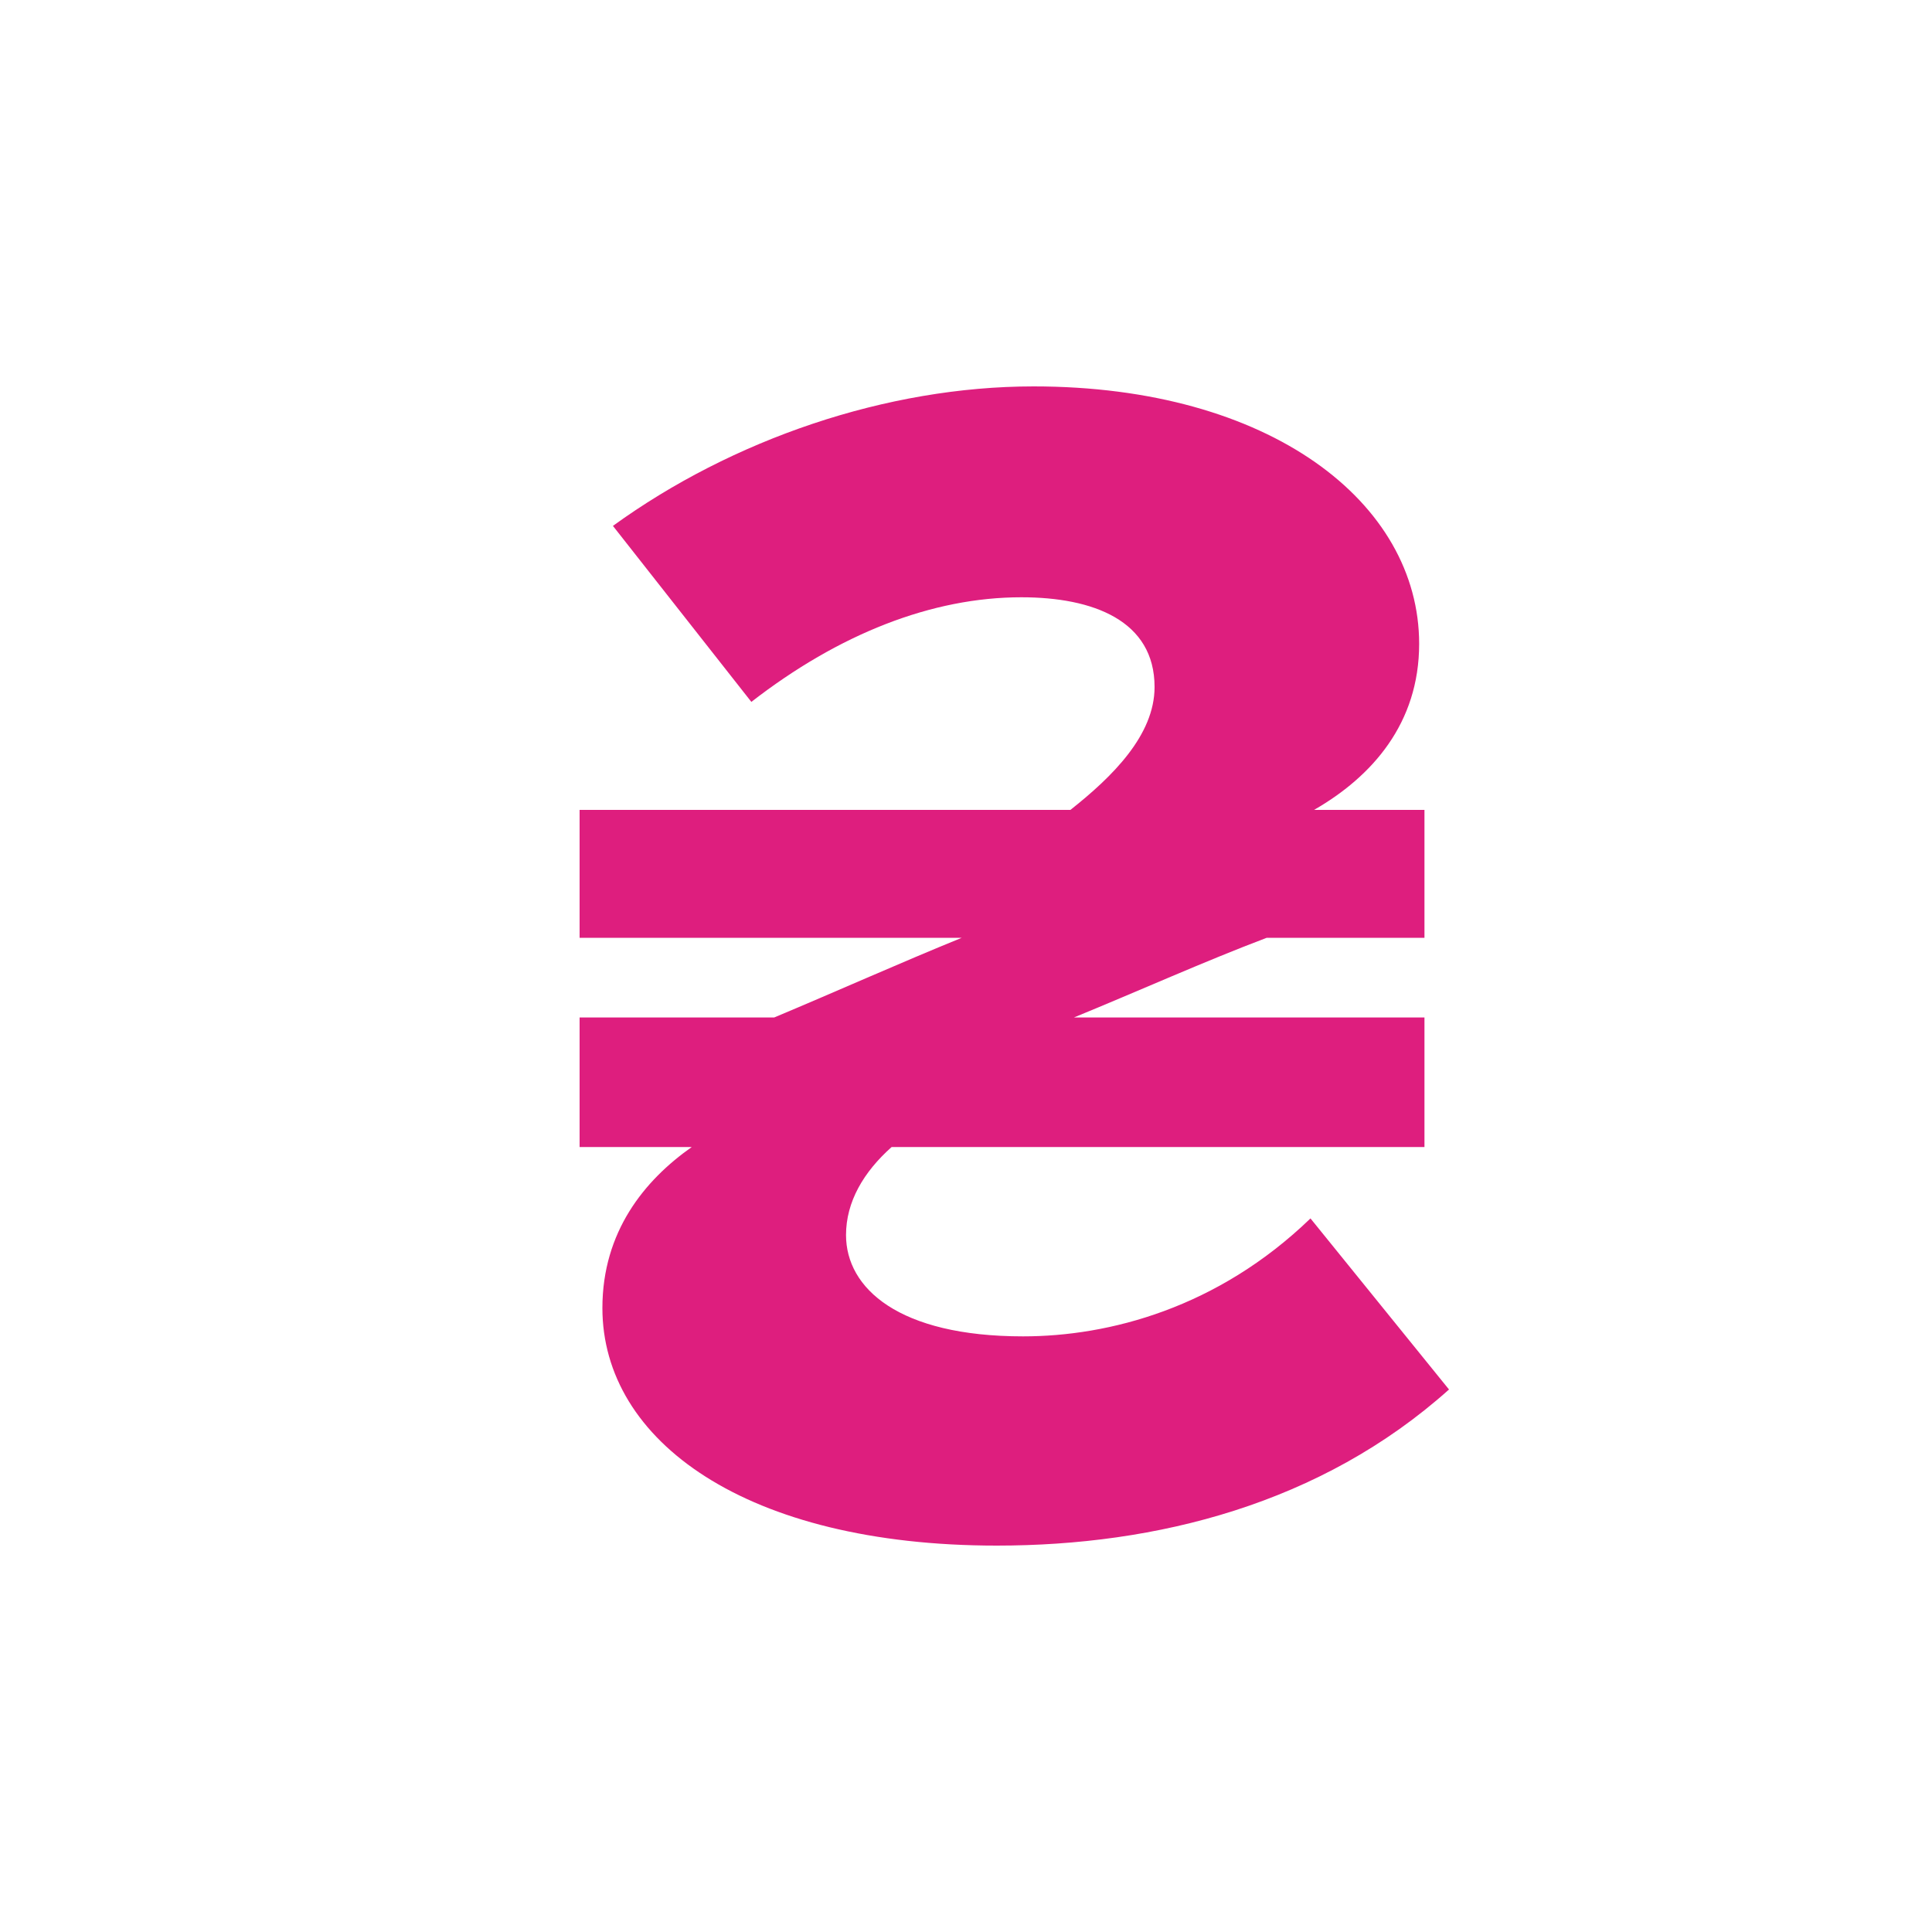
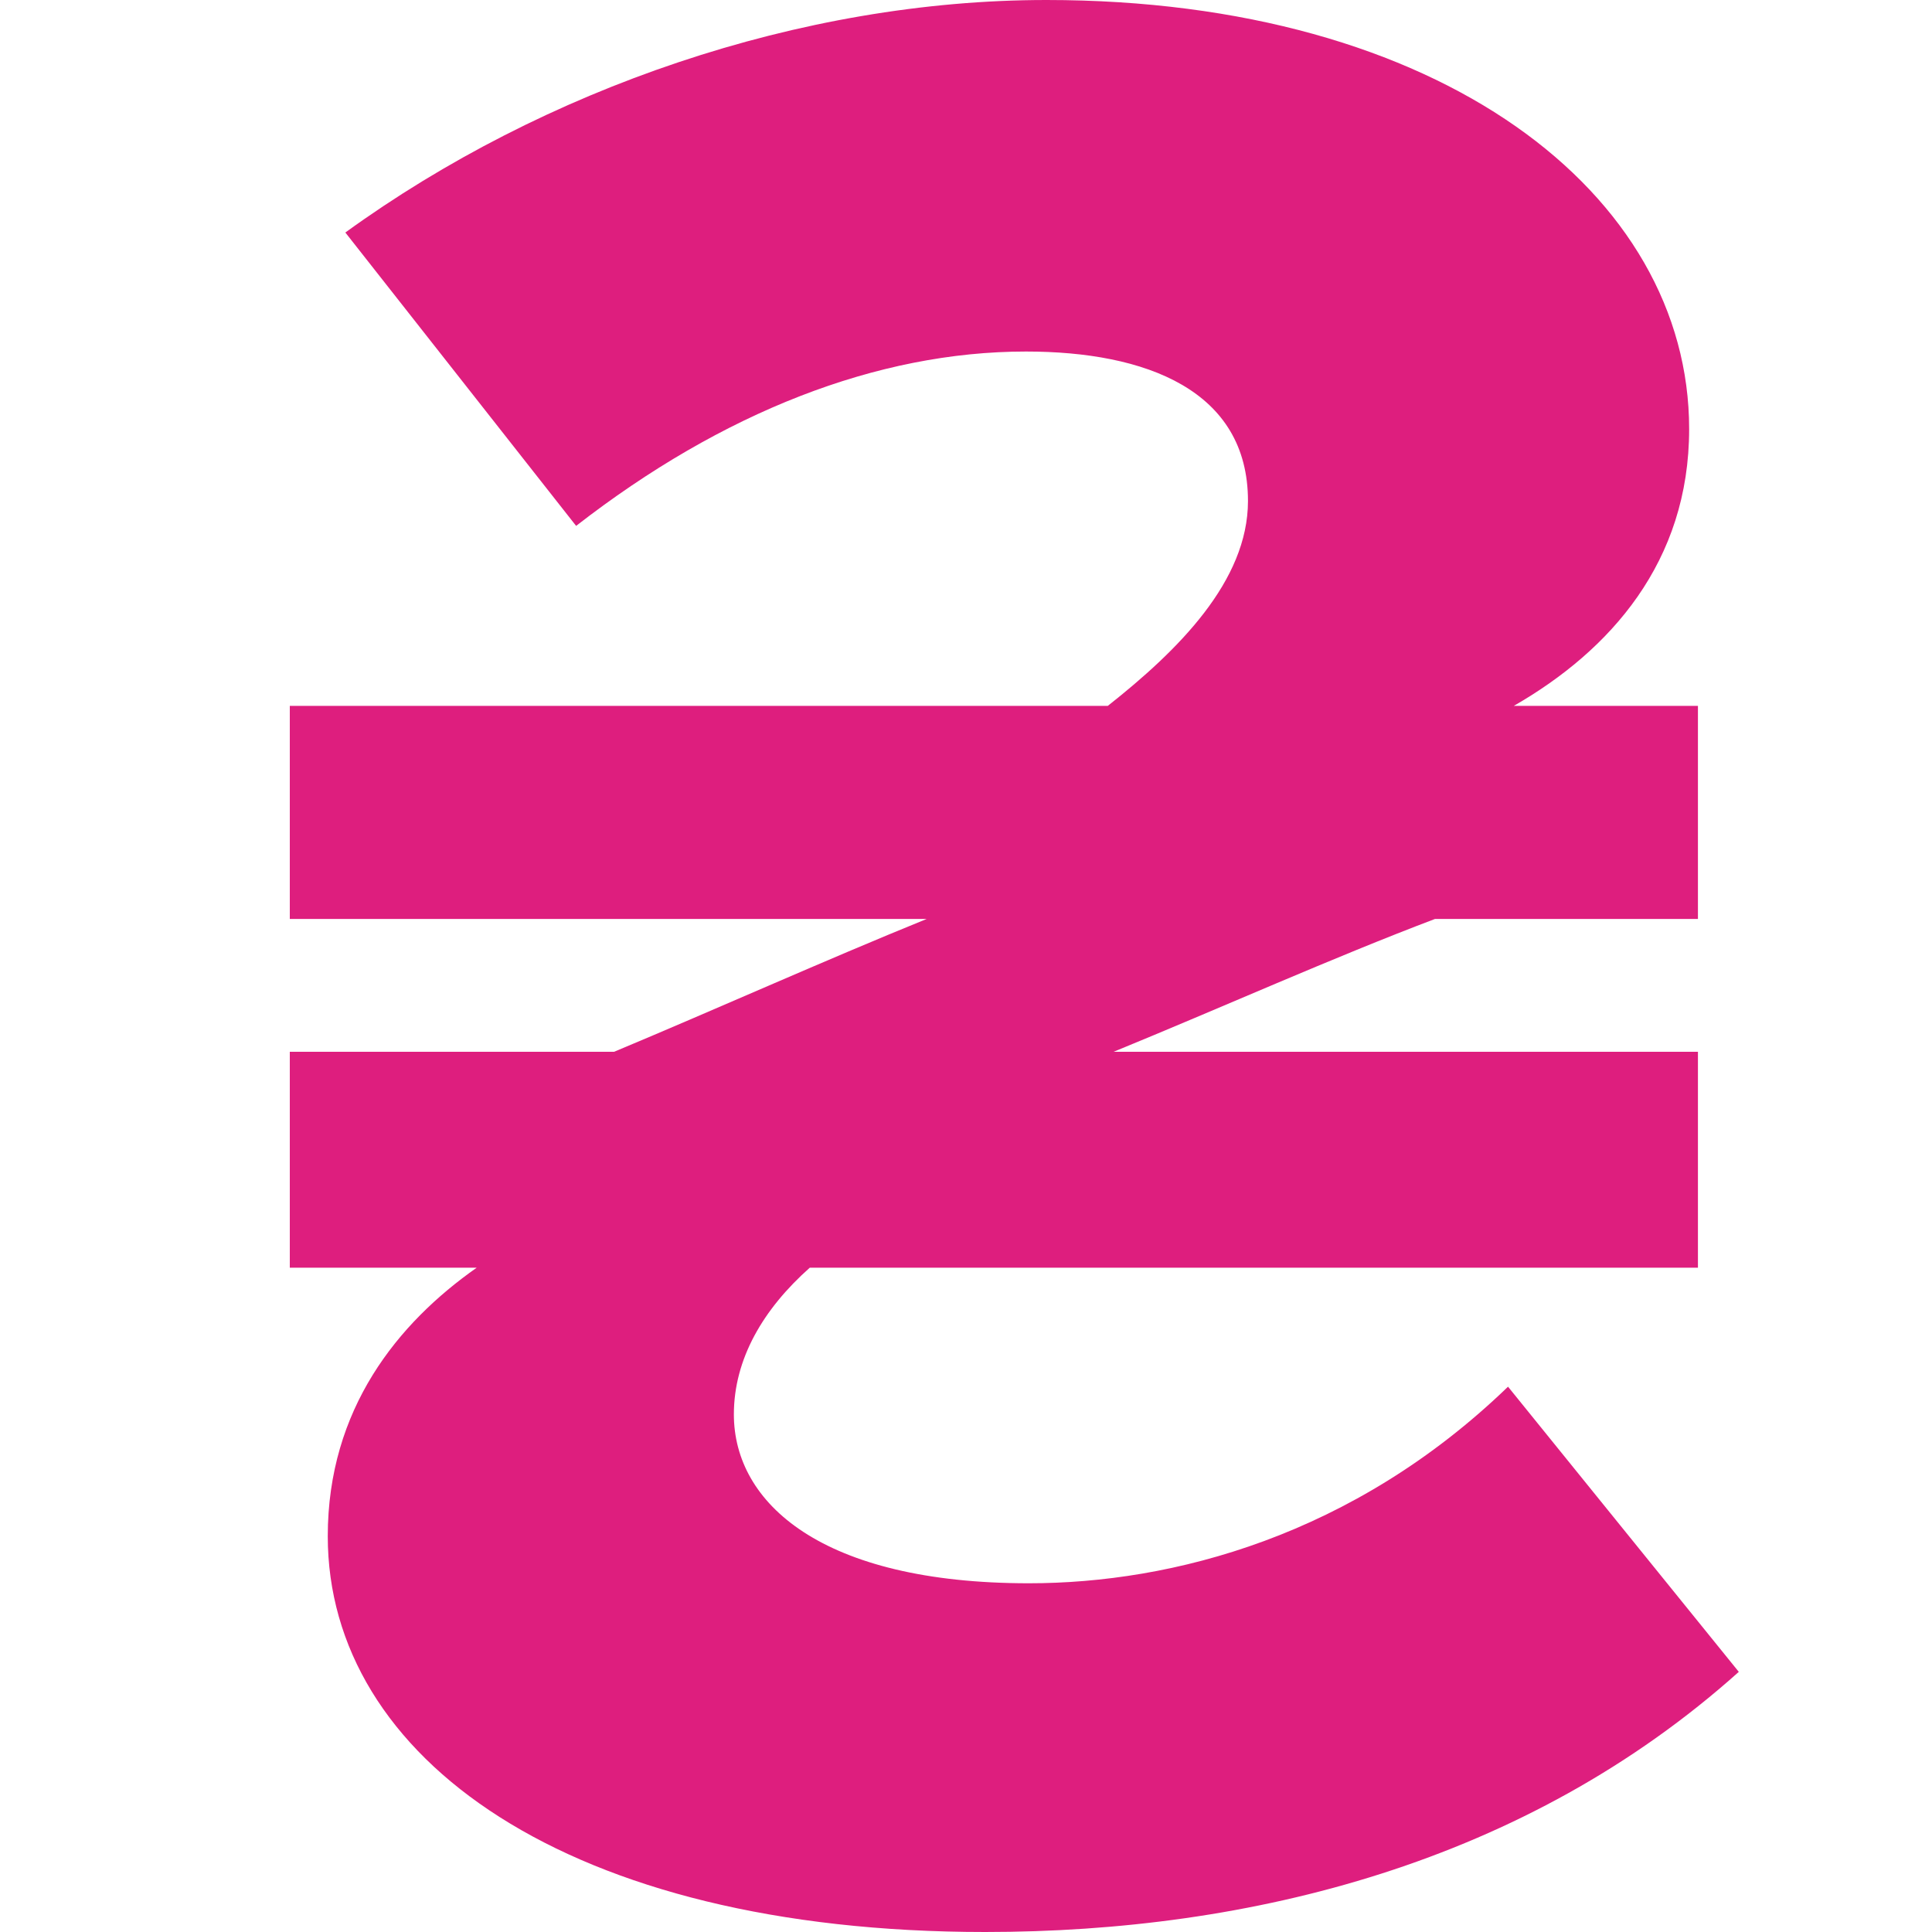
<svg xmlns="http://www.w3.org/2000/svg" width="20" height="20" viewBox="0 0 20 20" fill="none">
-   <path d="M13.566 12.613C12.605 13.541 11.48 13.834 10.591 13.834C9.302 13.834 8.758 13.335 8.758 12.785C8.758 12.441 8.94 12.132 9.23 11.874H14.746V10.533H11.117C11.788 10.258 12.478 9.948 13.113 9.708H14.746V8.384H13.603C14.202 8.04 14.691 7.49 14.691 6.665C14.691 5.203 13.149 4 10.7 4C9.175 4 7.579 4.55 6.345 5.444L7.778 7.266C8.685 6.562 9.647 6.183 10.573 6.183C11.316 6.183 11.952 6.424 11.952 7.112C11.952 7.61 11.516 8.04 11.081 8.384H6V9.708H9.956C9.321 9.966 8.631 10.275 8.014 10.533H6V11.874H7.161C6.671 12.218 6.236 12.751 6.236 13.541C6.236 14.917 7.724 16 10.319 16C11.97 16 13.675 15.57 15 14.384L13.566 12.613Z" fill="#DE1E7E" />
+   <path d="M15.611 14.355C14.008 15.903 12.133 16.39 10.651 16.39C8.504 16.39 7.597 15.559 7.597 14.642C7.597 14.069 7.899 13.553 8.383 13.123H17.577V10.888H11.528C12.647 10.43 13.796 9.914 14.855 9.513H17.577V7.307H15.671C16.669 6.734 17.486 5.817 17.486 4.441C17.486 2.006 14.915 0 10.833 0C8.292 0 5.631 0.917 3.575 2.407L5.964 5.444C7.476 4.269 9.079 3.639 10.621 3.639C11.861 3.639 12.919 4.04 12.919 5.186C12.919 6.017 12.194 6.734 11.468 7.307H3V9.513H9.593C8.534 9.943 7.385 10.459 6.357 10.888H3V13.123H4.935C4.119 13.696 3.393 14.585 3.393 15.903C3.393 18.195 5.873 20 10.198 20C12.95 20 15.792 19.284 18 17.307L15.611 14.355Z" fill="#DE1E7E" />
</svg>
